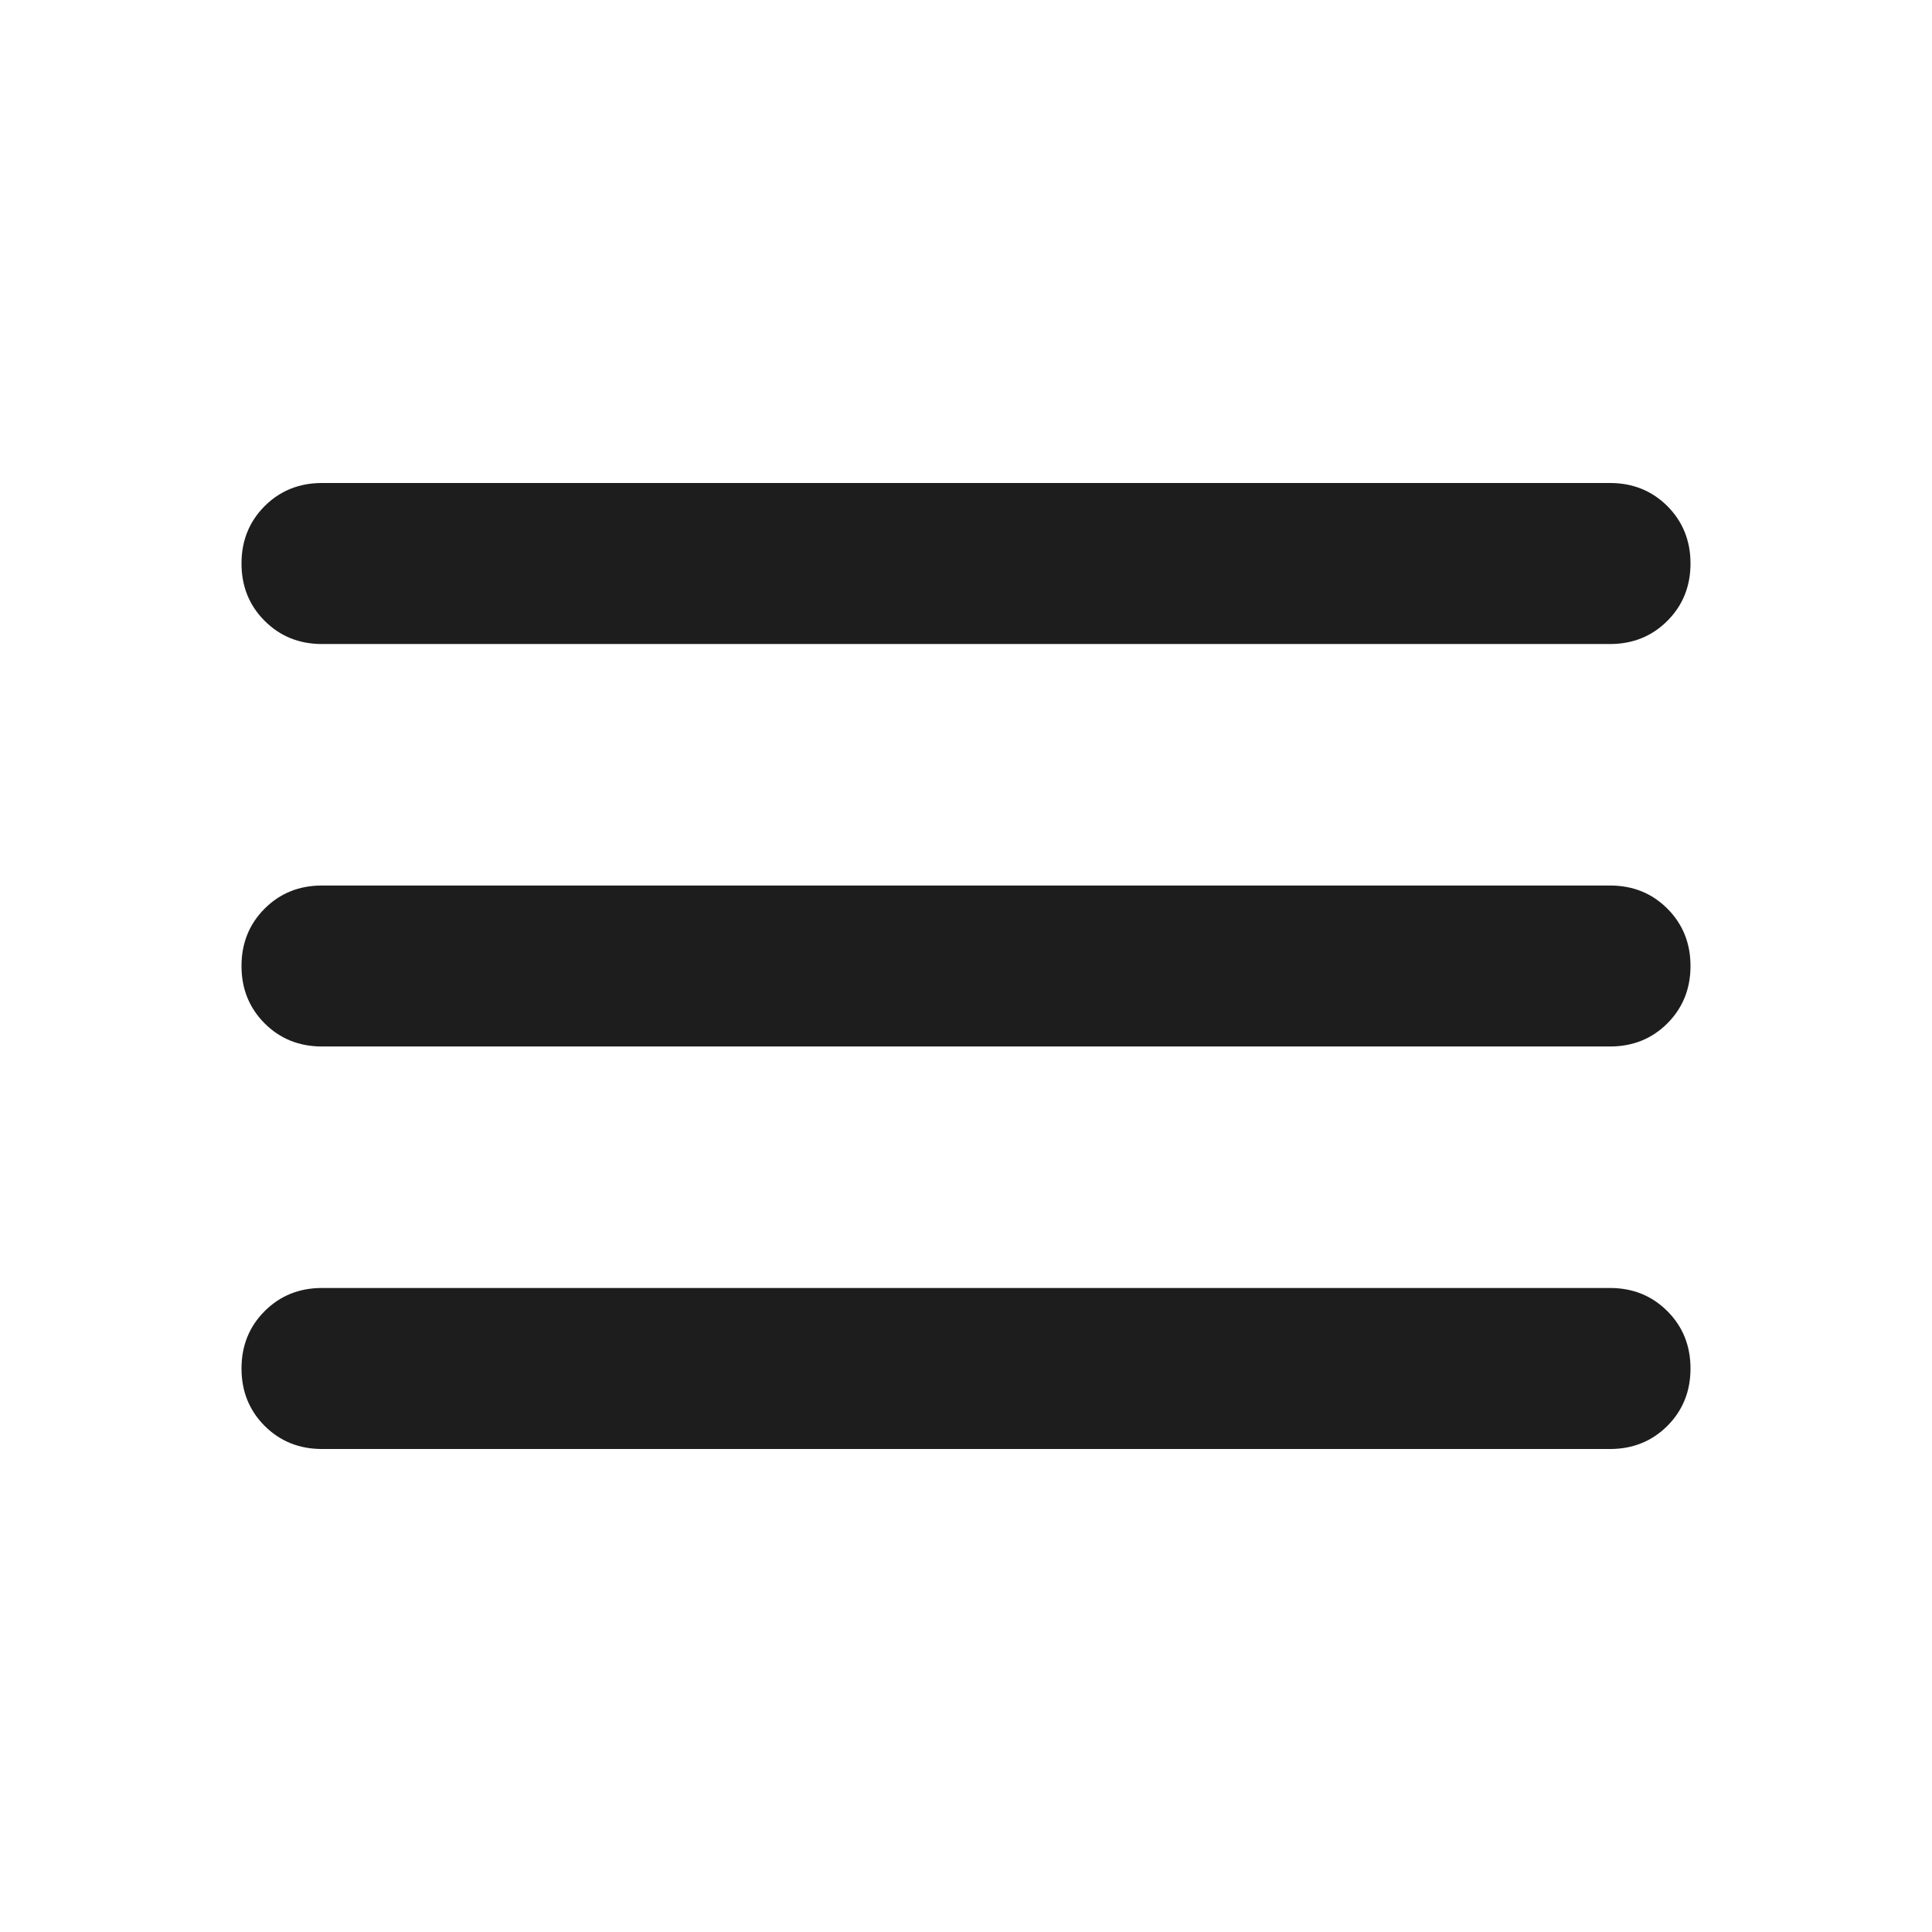
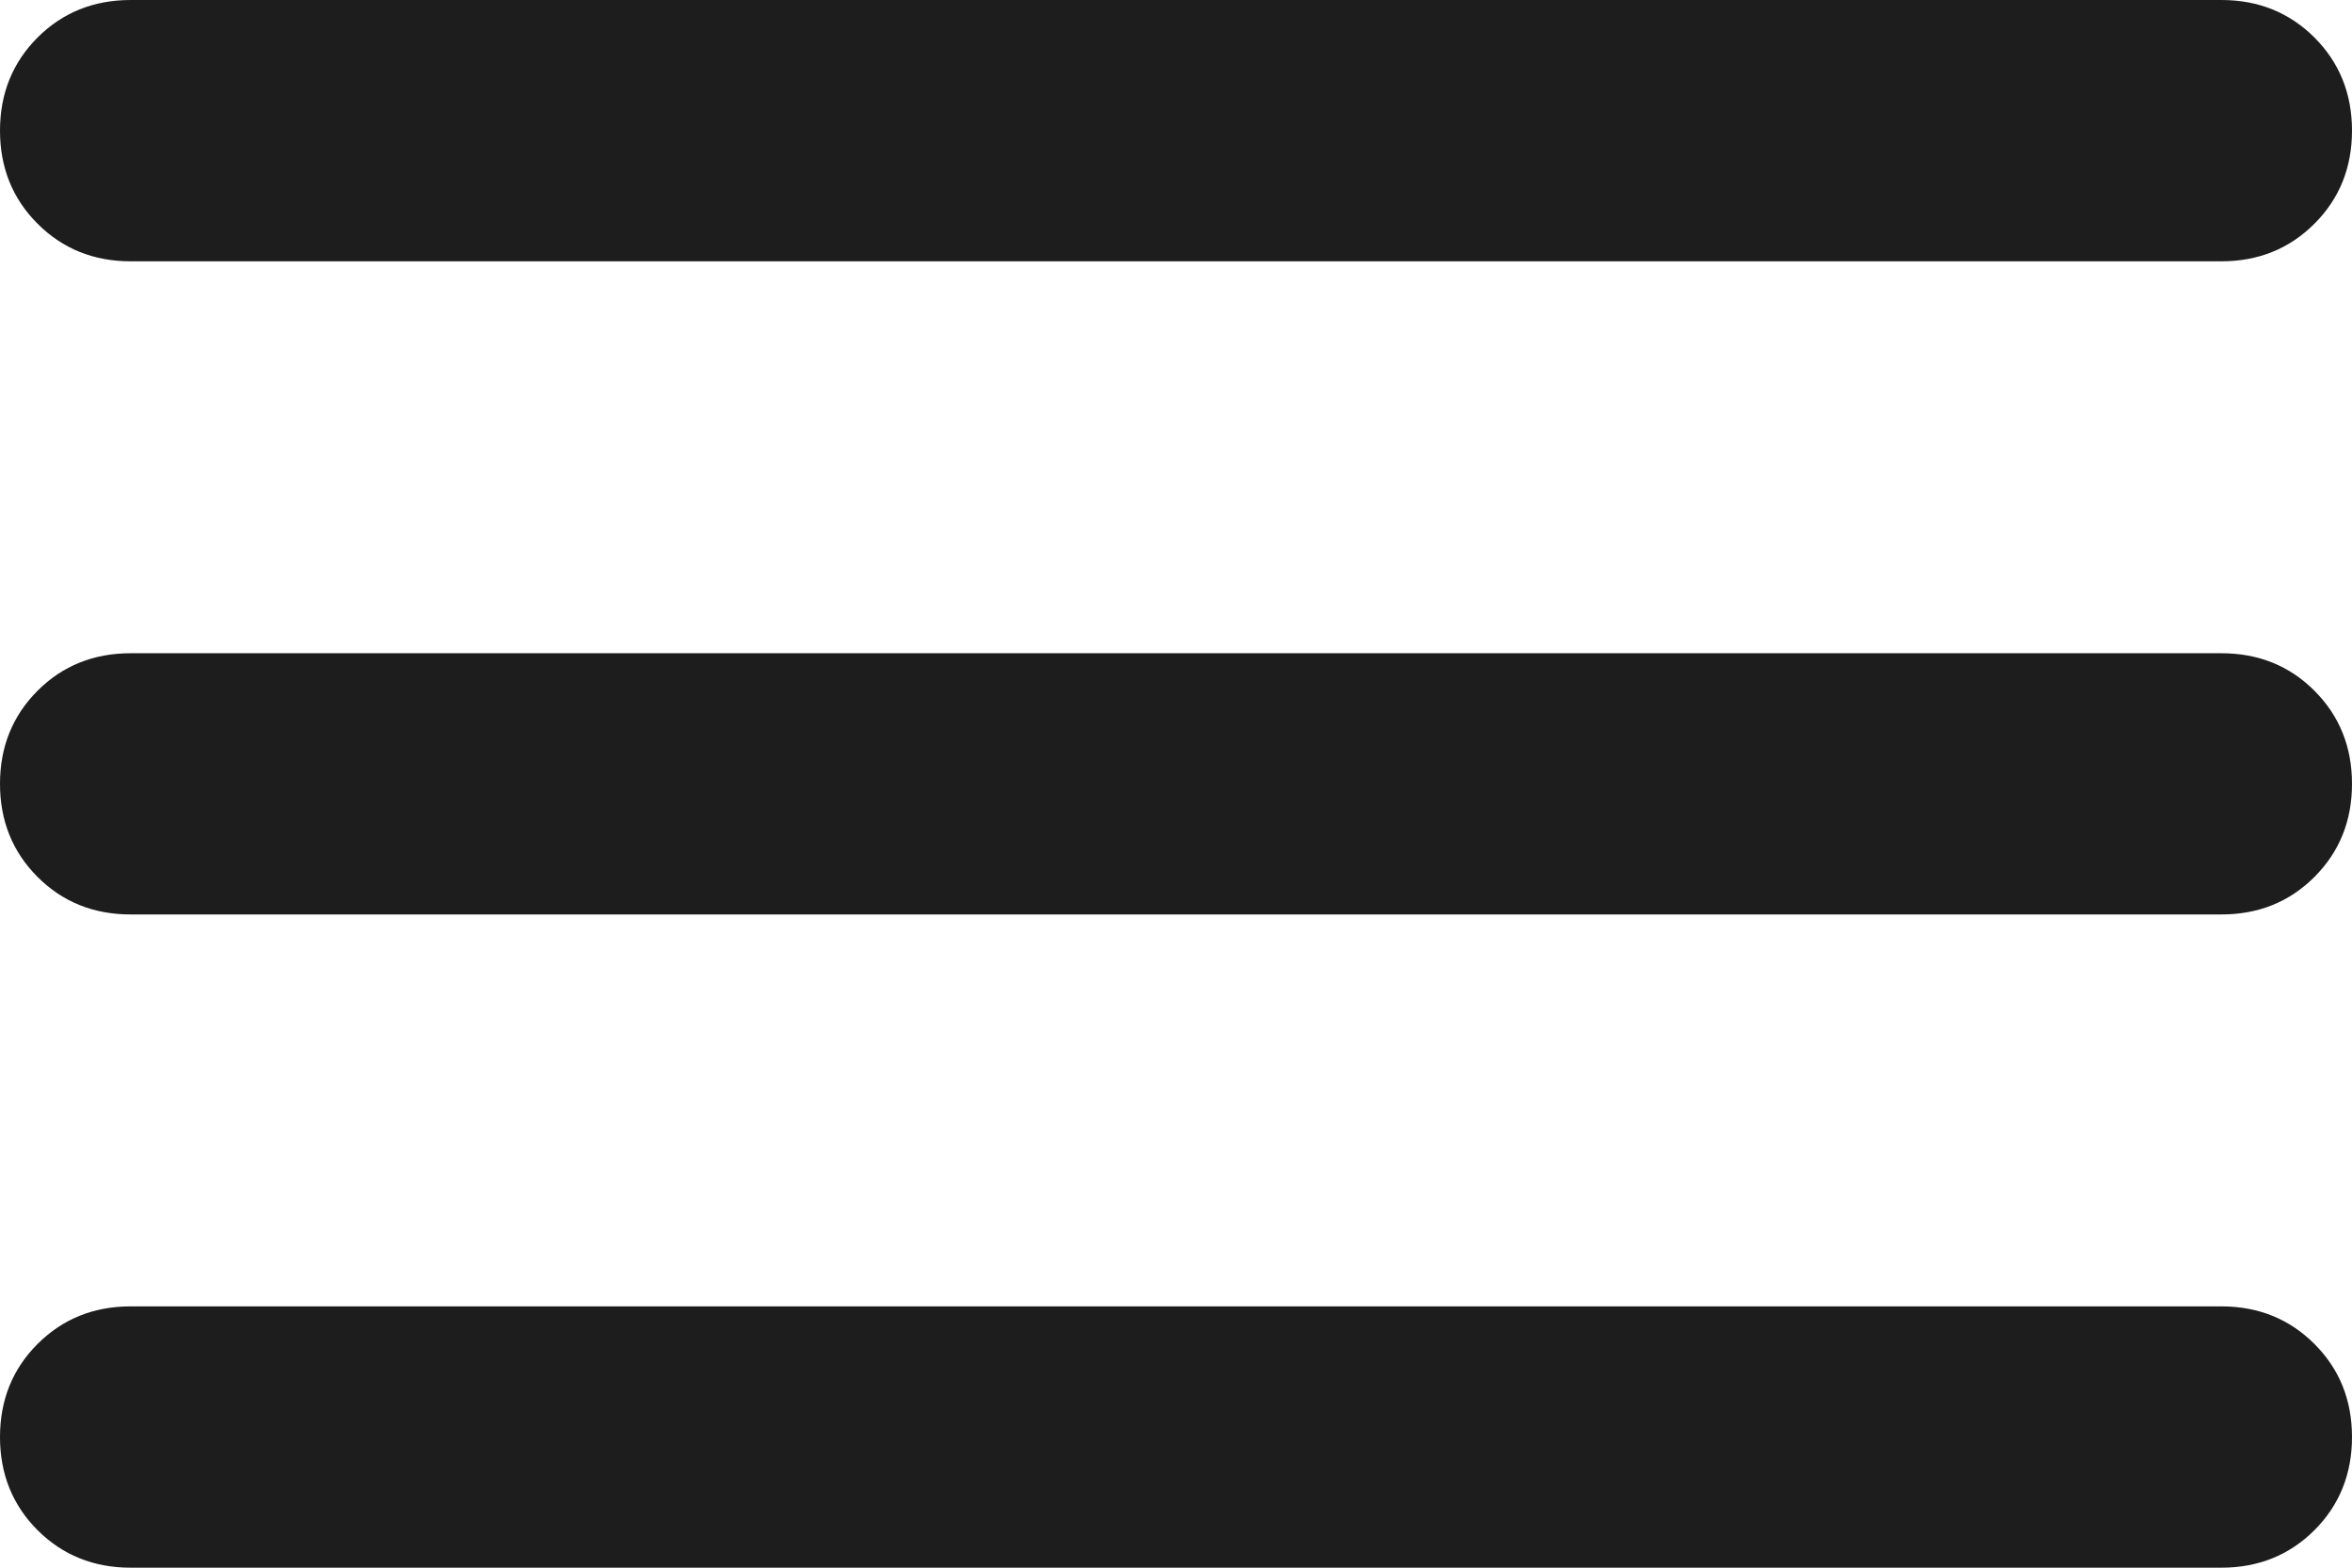
- <svg xmlns="http://www.w3.org/2000/svg" width="32" height="32" viewBox="0 0 32 32" fill="none">
-   <mask id="mask0_2333_554" style="mask-type:alpha" maskUnits="userSpaceOnUse" x="0" y="0" width="32" height="32">
-     <rect width="32" height="32" fill="#D9D9D9" />
-   </mask>
-   <g mask="url(#mask0_2333_554)">
-     <path d="M5.333 24C4.956 24 4.639 23.872 4.383 23.617C4.128 23.361 4 23.044 4 22.667C4 22.289 4.128 21.972 4.383 21.717C4.639 21.461 4.956 21.333 5.333 21.333H26.667C27.044 21.333 27.361 21.461 27.617 21.717C27.872 21.972 28 22.289 28 22.667C28 23.044 27.872 23.361 27.617 23.617C27.361 23.872 27.044 24 26.667 24H5.333ZM5.333 17.333C4.956 17.333 4.639 17.206 4.383 16.95C4.128 16.694 4 16.378 4 16C4 15.622 4.128 15.306 4.383 15.05C4.639 14.794 4.956 14.667 5.333 14.667H26.667C27.044 14.667 27.361 14.794 27.617 15.05C27.872 15.306 28 15.622 28 16C28 16.378 27.872 16.694 27.617 16.95C27.361 17.206 27.044 17.333 26.667 17.333H5.333ZM5.333 10.667C4.956 10.667 4.639 10.539 4.383 10.283C4.128 10.028 4 9.711 4 9.333C4 8.956 4.128 8.639 4.383 8.383C4.639 8.128 4.956 8 5.333 8H26.667C27.044 8 27.361 8.128 27.617 8.383C27.872 8.639 28 8.956 28 9.333C28 9.711 27.872 10.028 27.617 10.283C27.361 10.539 27.044 10.667 26.667 10.667H5.333Z" fill="#1D1D1D" />
-   </g>
+ <svg xmlns="http://www.w3.org/2000/svg" width="24" height="16" viewBox="0 0 24 16" fill="none">
+   <path d="M1.333 16C0.956 16 0.639 15.872 0.383 15.617C0.128 15.361 0 15.044 0 14.667C0 14.289 0.128 13.972 0.383 13.717C0.639 13.461 0.956 13.333 1.333 13.333H22.667C23.044 13.333 23.361 13.461 23.617 13.717C23.872 13.972 24 14.289 24 14.667C24 15.044 23.872 15.361 23.617 15.617C23.361 15.872 23.044 16 22.667 16H1.333ZM1.333 9.333C0.956 9.333 0.639 9.206 0.383 8.95C0.128 8.694 0 8.378 0 8C0 7.622 0.128 7.306 0.383 7.05C0.639 6.794 0.956 6.667 1.333 6.667H22.667C23.044 6.667 23.361 6.794 23.617 7.05C23.872 7.306 24 7.622 24 8C24 8.378 23.872 8.694 23.617 8.95C23.361 9.206 23.044 9.333 22.667 9.333H1.333ZM1.333 2.667C0.956 2.667 0.639 2.539 0.383 2.283C0.128 2.028 0 1.711 0 1.333C0 0.956 0.128 0.639 0.383 0.383C0.639 0.128 0.956 0 1.333 0H22.667C23.044 0 23.361 0.128 23.617 0.383C23.872 0.639 24 0.956 24 1.333C24 1.711 23.872 2.028 23.617 2.283C23.361 2.539 23.044 2.667 22.667 2.667H1.333Z" fill="#1D1D1D" />
</svg>
